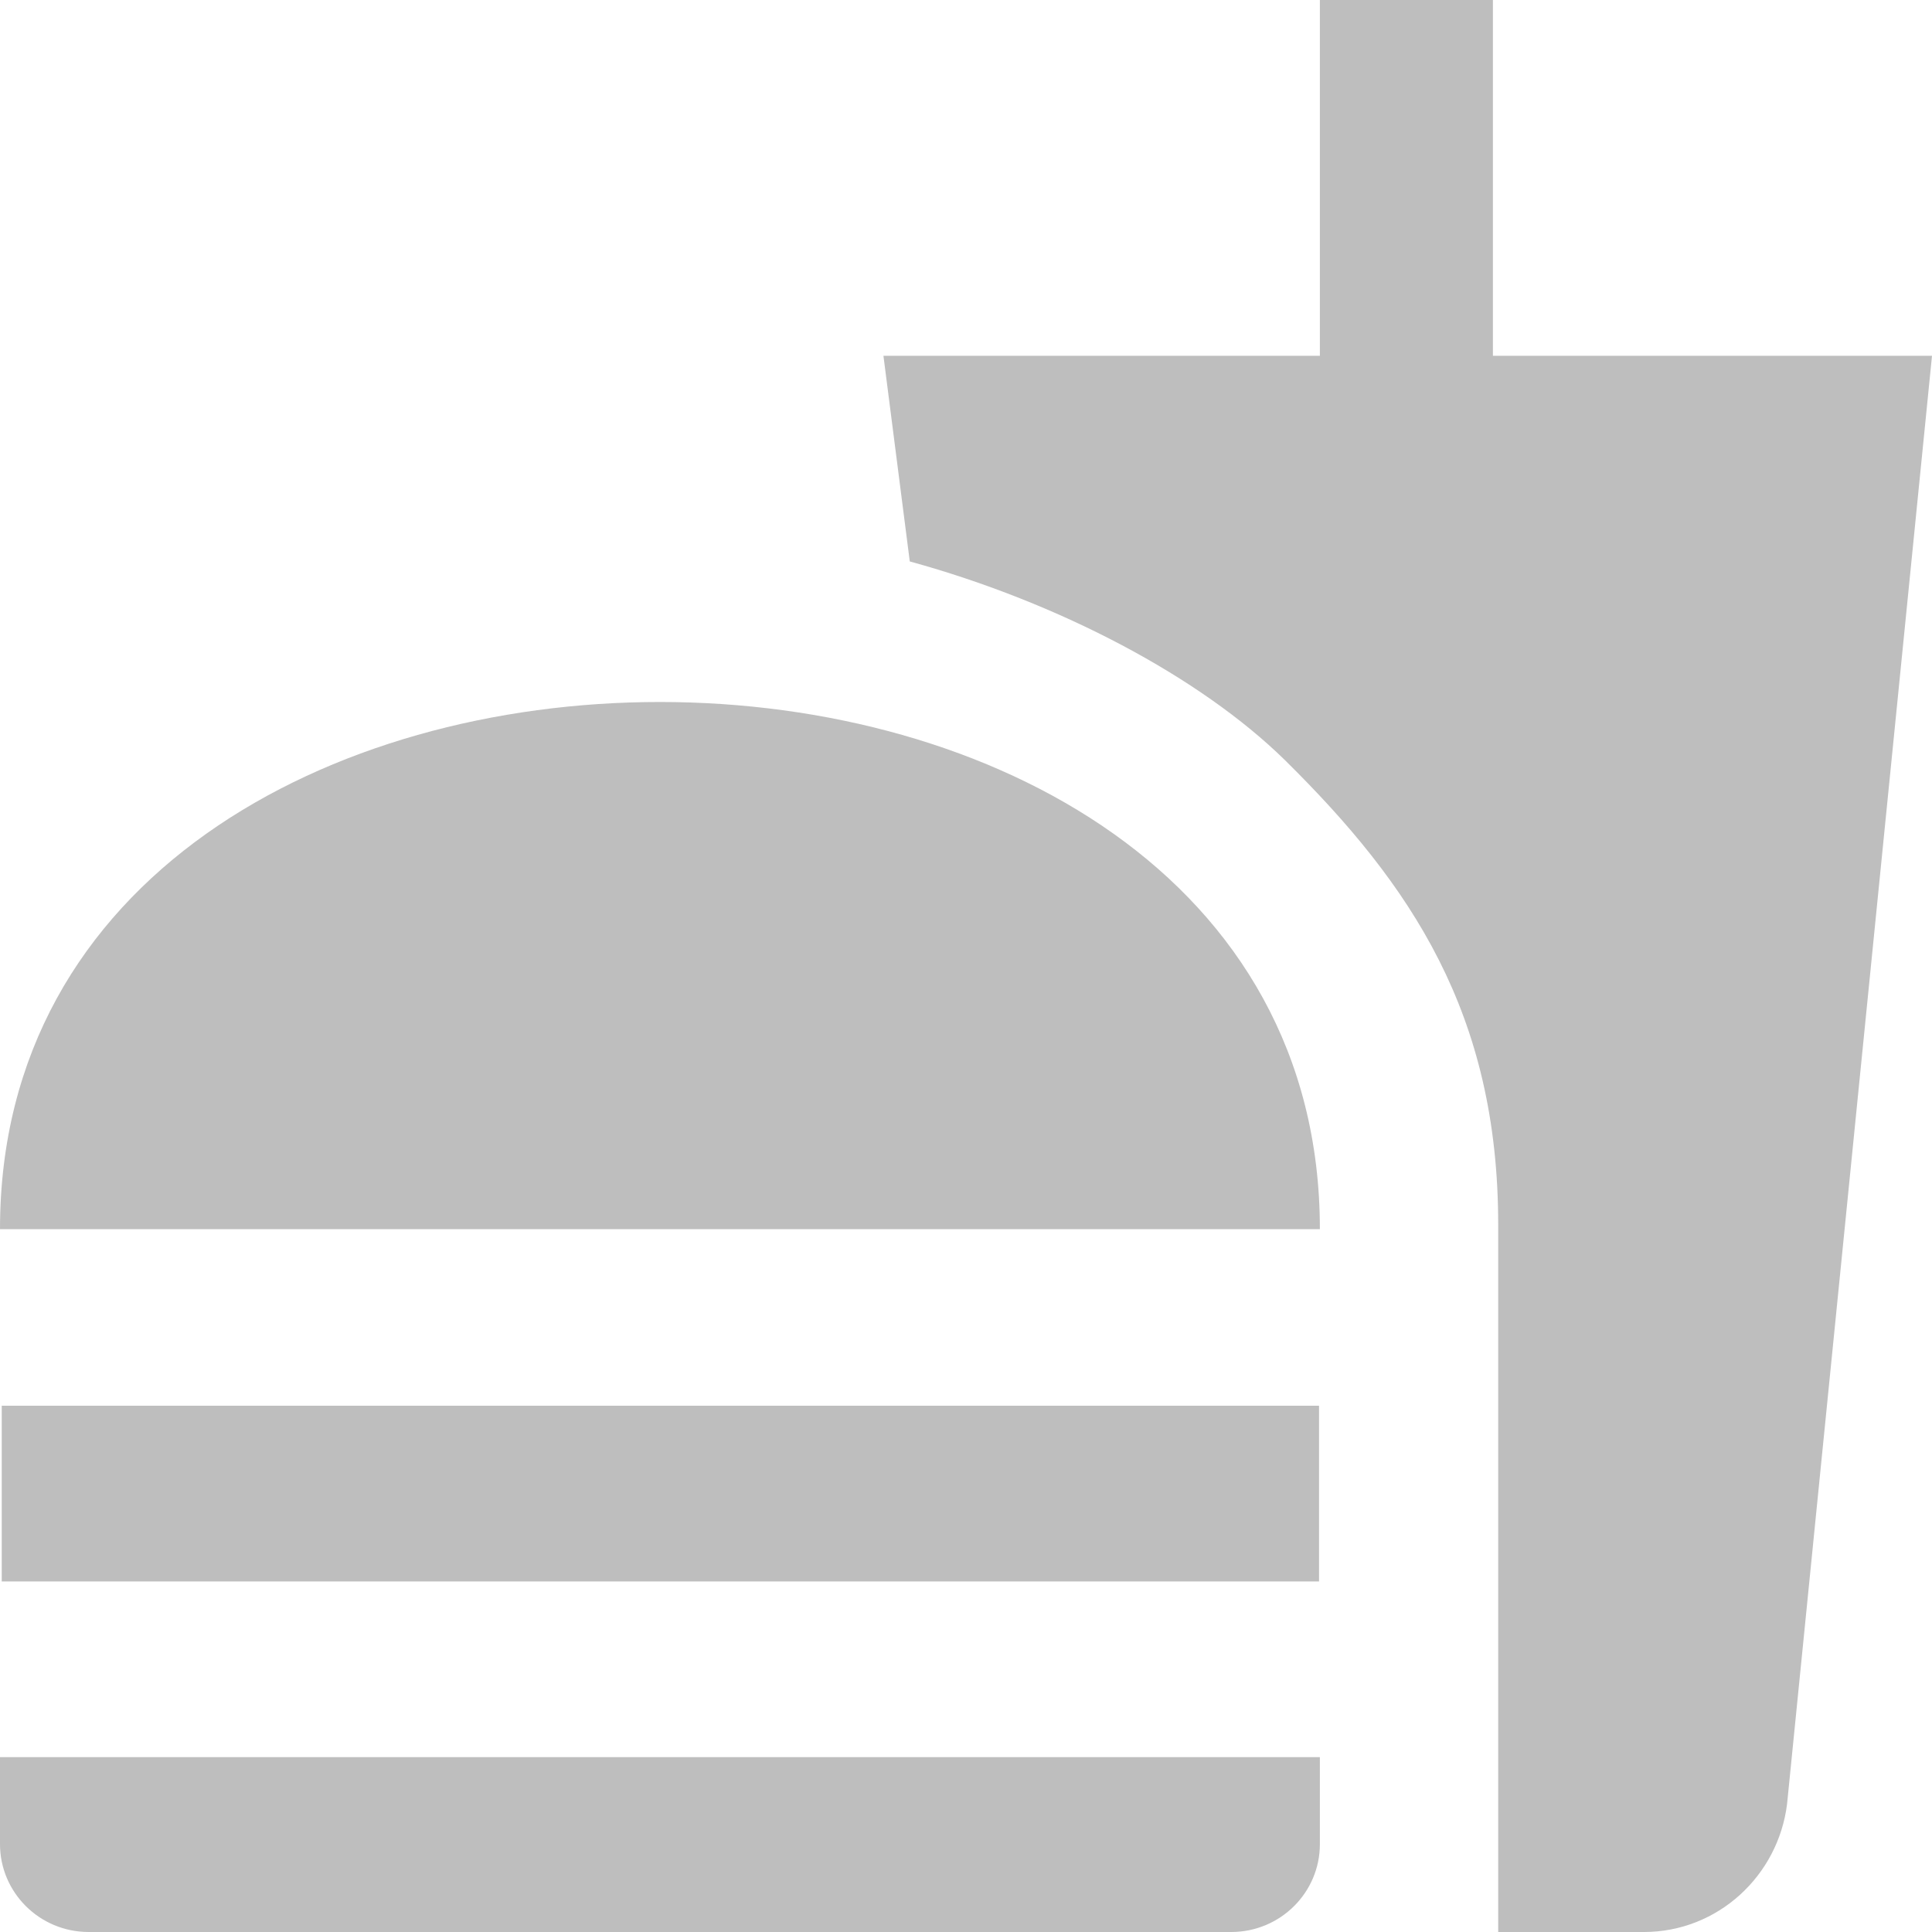
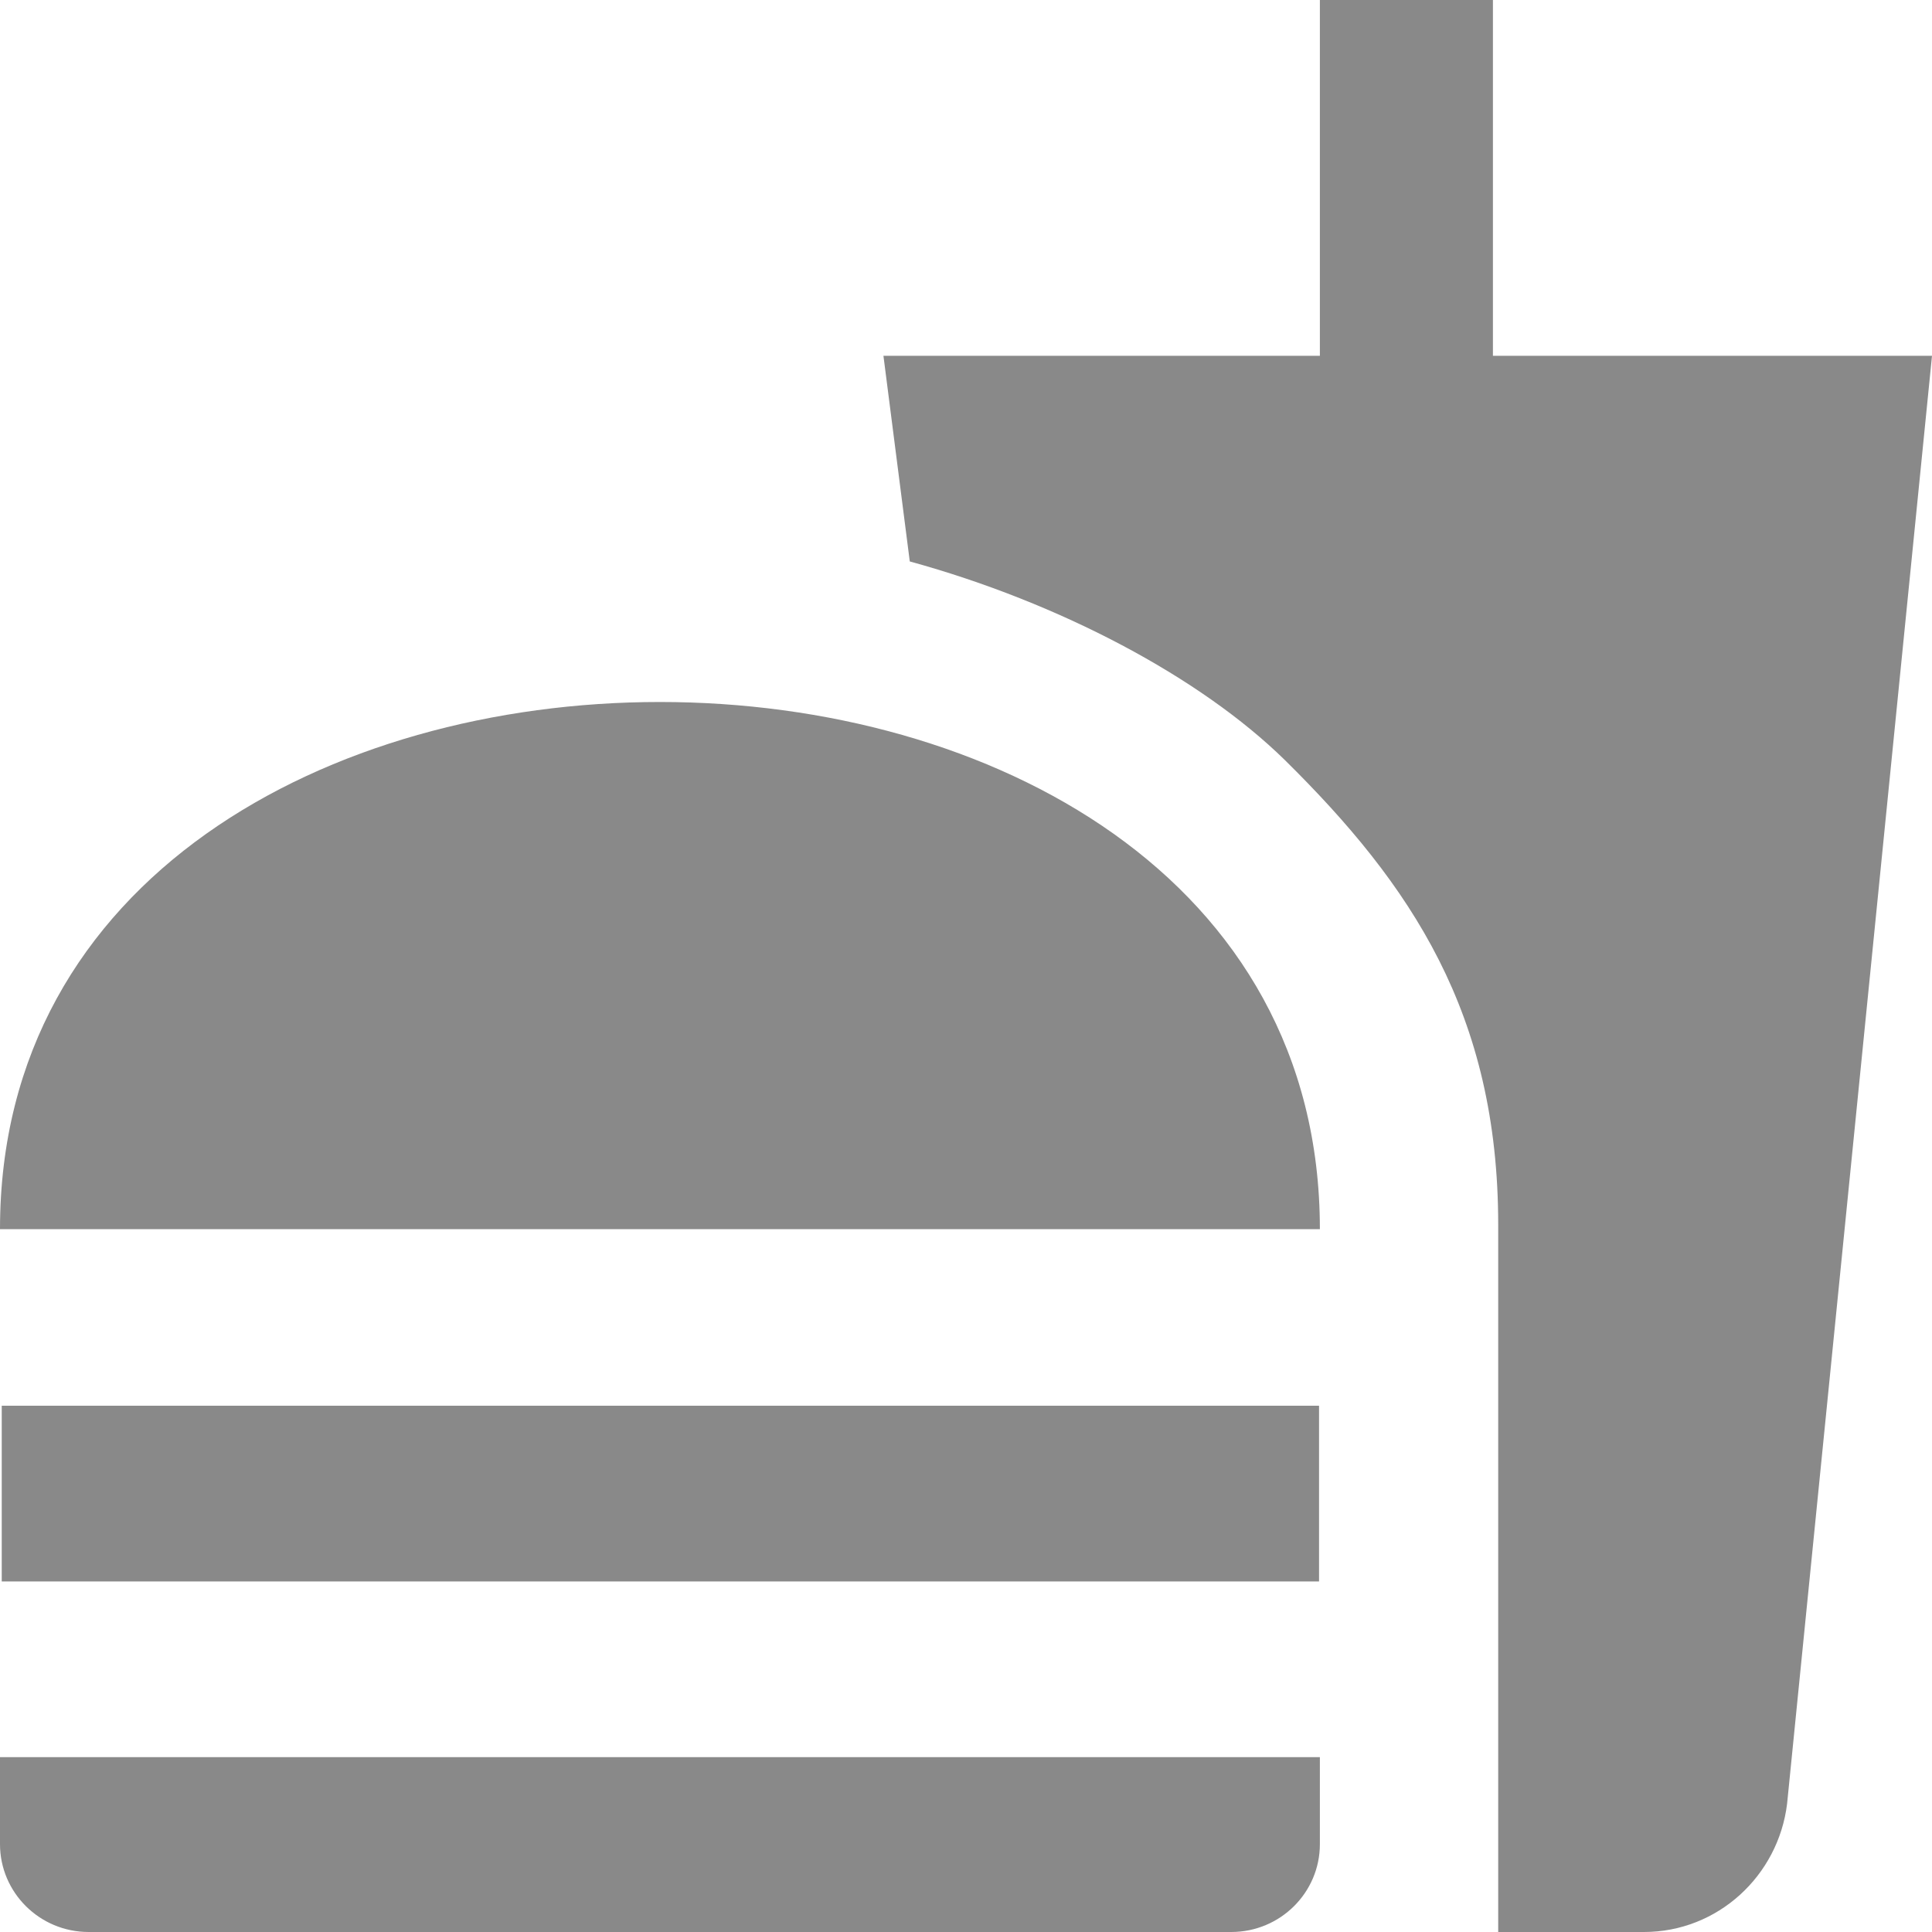
- <svg xmlns="http://www.w3.org/2000/svg" width="30" height="30" viewBox="0 0 30 30" fill="none">
-   <path d="M23.264 30H25.527C26.673 30 27.614 29.127 27.75 28.008L30 5.525H23.182V0H20.495V5.525H13.718L14.127 8.718C16.459 9.359 18.641 10.518 19.95 11.801C21.914 13.738 23.264 15.743 23.264 19.018V30ZM0 28.636V27.285H20.495V28.636C20.495 29.386 19.882 30 19.118 30H1.377C0.614 30 0 29.386 0 28.636ZM20.495 19.086C20.495 8.172 0 8.172 0 19.086H20.495ZM0.027 21.828H20.482V24.557H0.027V21.828Z" fill="#898989" fill-opacity="0.55" />
+ <svg xmlns="http://www.w3.org/2000/svg" width="30" height="30" viewBox="0 0 30 30" fill="#898989" stroke="none">
+   <path d="M23.264 30H25.527C26.673 30 27.614 29.127 27.75 28.008L30 5.525H23.182V0H20.495V5.525H13.718L14.127 8.718C16.459 9.359 18.641 10.518 19.95 11.801C21.914 13.738 23.264 15.743 23.264 19.018V30ZM0 28.636V27.285H20.495V28.636C20.495 29.386 19.882 30 19.118 30H1.377C0.614 30 0 29.386 0 28.636ZM20.495 19.086C20.495 8.172 0 8.172 0 19.086H20.495ZM0.027 21.828H20.482V24.557H0.027V21.828Z" />
</svg>
